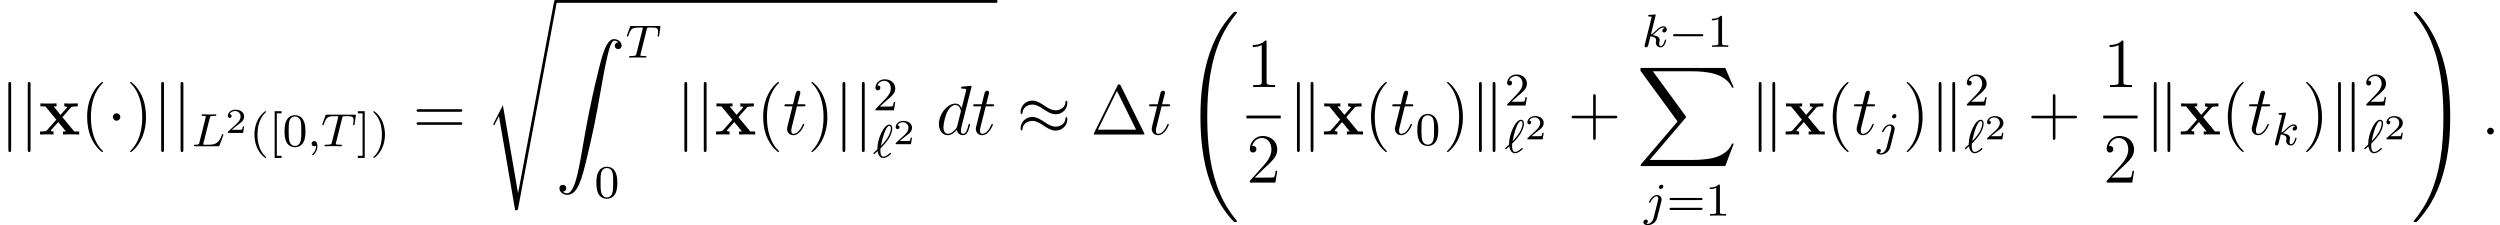
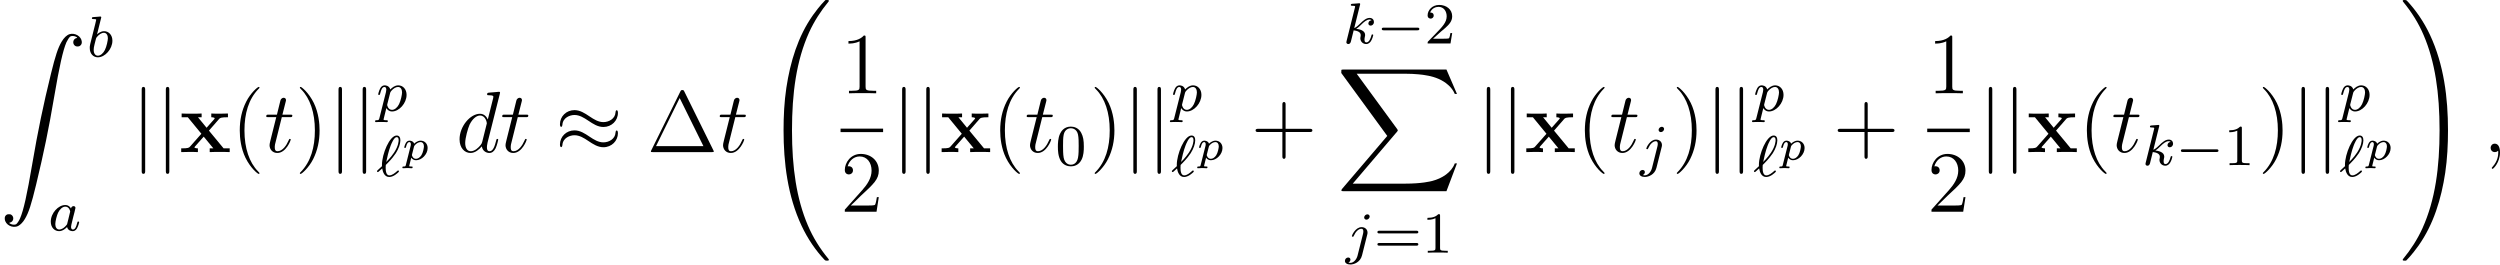
- <svg xmlns="http://www.w3.org/2000/svg" xmlns:xlink="http://www.w3.org/1999/xlink" height="43.303pt" version="1.1" viewBox="-0.239 -0.23 481.804 43.303" width="481.804pt">
+ <svg xmlns="http://www.w3.org/2000/svg" xmlns:xlink="http://www.w3.org/1999/xlink" version="1.1" width="388.586pt" height="41.115pt" viewBox="-.239 -.231 388.586 41.115">
  <defs>
-     <path d="M4.029 -2.953L5.416 -4.543C5.547 -4.698 5.655 -4.794 6.647 -4.794V-5.308C5.978 -5.284 5.954 -5.284 5.547 -5.284C5.2 -5.284 4.686 -5.284 4.352 -5.308V-4.794C4.579 -4.794 4.83 -4.734 4.83 -4.651C4.83 -4.627 4.77 -4.543 4.746 -4.519L3.706 -3.347L2.523 -4.794H3.025V-5.308C2.75 -5.284 1.937 -5.284 1.614 -5.284C1.255 -5.284 0.61 -5.284 0.275 -5.308V-4.794H1.124L2.989 -2.523L1.435 -0.765C1.291 -0.598 1.207 -0.514 0.215 -0.514V0C0.933 -0.024 0.956 -0.024 1.327 -0.024C1.674 -0.024 2.176 -0.024 2.511 0V-0.514C2.283 -0.514 2.032 -0.574 2.032 -0.658C2.032 -0.669 2.032 -0.681 2.116 -0.777L3.312 -2.128L4.639 -0.514H4.136V0C4.423 -0.024 5.224 -0.024 5.559 -0.024C5.918 -0.024 6.551 -0.024 6.886 0V-0.514H6.049L4.029 -2.953Z" id="g0-120" />
-     <path d="M2.2 -0.574C2.2 -0.921 1.913 -1.16 1.626 -1.16C1.279 -1.16 1.04 -0.873 1.04 -0.586C1.04 -0.239 1.327 0 1.614 0C1.961 0 2.2 -0.287 2.2 -0.574Z" id="g5-58" />
-     <path d="M6.013 -7.998C6.025 -8.046 6.049 -8.118 6.049 -8.177C6.049 -8.297 5.93 -8.297 5.906 -8.297C5.894 -8.297 5.308 -8.249 5.248 -8.237C5.045 -8.225 4.866 -8.201 4.651 -8.189C4.352 -8.165 4.268 -8.153 4.268 -7.938C4.268 -7.819 4.364 -7.819 4.531 -7.819C5.117 -7.819 5.129 -7.711 5.129 -7.592C5.129 -7.52 5.105 -7.424 5.093 -7.388L4.364 -4.483C4.232 -4.794 3.909 -5.272 3.288 -5.272C1.937 -5.272 0.478 -3.527 0.478 -1.757C0.478 -0.574 1.172 0.12 1.985 0.12C2.642 0.12 3.204 -0.395 3.539 -0.789C3.658 -0.084 4.22 0.12 4.579 0.12S5.224 -0.096 5.44 -0.526C5.631 -0.933 5.798 -1.662 5.798 -1.71C5.798 -1.769 5.75 -1.817 5.679 -1.817C5.571 -1.817 5.559 -1.757 5.511 -1.578C5.332 -0.873 5.105 -0.12 4.615 -0.12C4.268 -0.12 4.244 -0.43 4.244 -0.669C4.244 -0.717 4.244 -0.968 4.328 -1.303L6.013 -7.998ZM3.599 -1.423C3.539 -1.219 3.539 -1.196 3.371 -0.968C3.108 -0.634 2.582 -0.12 2.02 -0.12C1.53 -0.12 1.255 -0.562 1.255 -1.267C1.255 -1.925 1.626 -3.264 1.853 -3.766C2.26 -4.603 2.821 -5.033 3.288 -5.033C4.077 -5.033 4.232 -4.053 4.232 -3.957C4.232 -3.945 4.196 -3.79 4.184 -3.766L3.599 -1.423Z" id="g5-100" />
-     <path d="M2.403 -4.806H3.503C3.73 -4.806 3.85 -4.806 3.85 -5.021C3.85 -5.153 3.778 -5.153 3.539 -5.153H2.487L2.929 -6.898C2.977 -7.066 2.977 -7.089 2.977 -7.173C2.977 -7.364 2.821 -7.472 2.666 -7.472C2.57 -7.472 2.295 -7.436 2.2 -7.054L1.734 -5.153H0.61C0.371 -5.153 0.263 -5.153 0.263 -4.926C0.263 -4.806 0.347 -4.806 0.574 -4.806H1.638L0.849 -1.65C0.753 -1.231 0.717 -1.112 0.717 -0.956C0.717 -0.395 1.112 0.12 1.781 0.12C2.989 0.12 3.634 -1.626 3.634 -1.71C3.634 -1.781 3.587 -1.817 3.515 -1.817C3.491 -1.817 3.443 -1.817 3.419 -1.769C3.407 -1.757 3.395 -1.745 3.312 -1.554C3.061 -0.956 2.511 -0.12 1.817 -0.12C1.459 -0.12 1.435 -0.418 1.435 -0.681C1.435 -0.693 1.435 -0.921 1.47 -1.064L2.403 -4.806Z" id="g5-116" />
-     <path d="M5.571 -1.809C5.699 -1.809 5.874 -1.809 5.874 -1.993S5.699 -2.176 5.571 -2.176H1.004C0.877 -2.176 0.701 -2.176 0.701 -1.993S0.877 -1.809 1.004 -1.809H5.571Z" id="g2-0" />
-     <path d="M2.295 -2.989C2.295 -3.335 2.008 -3.622 1.662 -3.622S1.028 -3.335 1.028 -2.989S1.315 -2.355 1.662 -2.355S2.295 -2.642 2.295 -2.989Z" id="g3-1" />
-     <path d="M8.632 -5.404C8.632 -5.655 8.548 -5.762 8.464 -5.762C8.416 -5.762 8.309 -5.715 8.297 -5.44C8.249 -4.615 7.412 -4.125 6.635 -4.125C5.942 -4.125 5.344 -4.495 4.722 -4.914C4.077 -5.344 3.431 -5.774 2.654 -5.774C1.542 -5.774 0.658 -4.926 0.658 -3.826C0.658 -3.563 0.753 -3.467 0.825 -3.467C0.944 -3.467 0.992 -3.694 0.992 -3.742C1.052 -4.746 2.032 -5.105 2.654 -5.105C3.347 -5.105 3.945 -4.734 4.567 -4.316C5.212 -3.885 5.858 -3.455 6.635 -3.455C7.747 -3.455 8.632 -4.304 8.632 -5.404ZM8.632 -2.606C8.632 -2.953 8.488 -2.977 8.464 -2.977C8.416 -2.977 8.309 -2.917 8.297 -2.654C8.249 -1.829 7.412 -1.339 6.635 -1.339C5.942 -1.339 5.344 -1.71 4.722 -2.128C4.077 -2.558 3.431 -2.989 2.654 -2.989C1.542 -2.989 0.658 -2.14 0.658 -1.04C0.658 -0.777 0.753 -0.681 0.825 -0.681C0.944 -0.681 0.992 -0.909 0.992 -0.956C1.052 -1.961 2.032 -2.319 2.654 -2.319C3.347 -2.319 3.945 -1.949 4.567 -1.53C5.212 -1.1 5.858 -0.669 6.635 -0.669C7.771 -0.669 8.632 -1.554 8.632 -2.606Z" id="g3-25" />
-     <path d="M1.901 -8.536C1.901 -8.751 1.901 -8.966 1.662 -8.966S1.423 -8.751 1.423 -8.536V2.558C1.423 2.774 1.423 2.989 1.662 2.989S1.901 2.774 1.901 2.558V-8.536Z" id="g3-106" />
-     <path d="M2.056 -8.56C2.056 -8.751 2.056 -8.966 1.817 -8.966S1.578 -8.703 1.578 -8.524V2.546C1.578 2.738 1.578 2.989 1.817 2.989S2.056 2.774 2.056 2.582V-8.56ZM4.388 -8.524C4.388 -8.715 4.388 -8.966 4.148 -8.966S3.909 -8.751 3.909 -8.56V2.582C3.909 2.774 3.909 2.989 4.148 2.989S4.388 2.726 4.388 2.546V-8.524Z" id="g3-107" />
-     <path d="M9.05 35.256C9.05 35.22 9.05 35.196 8.978 35.112C7.831 33.725 6.874 32.195 6.169 30.534C4.603 26.875 3.981 22.595 3.981 17.454C3.981 12.362 4.567 7.89 6.336 3.969C7.03 2.451 7.938 1.04 9.002 -0.251C9.026 -0.287 9.05 -0.311 9.05 -0.359C9.05 -0.478 8.966 -0.478 8.787 -0.478S8.584 -0.478 8.56 -0.454C8.548 -0.442 7.807 0.275 6.874 1.59C4.794 4.531 3.742 8.046 3.204 11.608C2.917 13.533 2.821 15.494 2.821 17.443C2.821 21.914 3.383 26.481 5.296 30.569C6.145 32.387 7.281 34.024 8.464 35.268C8.572 35.363 8.584 35.375 8.787 35.375C8.966 35.375 9.05 35.375 9.05 35.256Z" id="g1-32" />
-     <path d="M6.635 17.454C6.635 12.983 6.073 8.416 4.16 4.328C3.312 2.511 2.176 0.873 0.992 -0.371C0.885 -0.466 0.873 -0.478 0.669 -0.478C0.502 -0.478 0.406 -0.478 0.406 -0.359C0.406 -0.311 0.454 -0.251 0.478 -0.215C1.626 1.172 2.582 2.702 3.288 4.364C4.854 8.022 5.475 12.302 5.475 17.443C5.475 22.535 4.89 27.007 3.12 30.928C2.427 32.446 1.518 33.857 0.454 35.148C0.442 35.172 0.406 35.22 0.406 35.256C0.406 35.375 0.502 35.375 0.669 35.375C0.849 35.375 0.873 35.375 0.897 35.351C0.909 35.34 1.65 34.622 2.582 33.307C4.663 30.366 5.715 26.851 6.253 23.289C6.539 21.364 6.635 19.403 6.635 17.454Z" id="g1-33" />
-     <path d="M15.135 16.737L16.582 12.912H16.283C15.817 14.155 14.549 14.968 13.175 15.326C12.924 15.386 11.752 15.697 9.457 15.697H2.248L8.333 8.56C8.416 8.464 8.44 8.428 8.44 8.369C8.44 8.345 8.44 8.309 8.357 8.189L2.786 0.574H9.337C10.939 0.574 12.027 0.741 12.134 0.765C12.78 0.861 13.82 1.064 14.765 1.662C15.063 1.853 15.877 2.391 16.283 3.359H16.582L15.135 0H1.004C0.729 0 0.717 0.012 0.681 0.084C0.669 0.12 0.669 0.347 0.669 0.478L6.994 9.134L0.801 16.39C0.681 16.534 0.681 16.594 0.681 16.606C0.681 16.737 0.789 16.737 1.004 16.737H15.135Z" id="g1-88" />
-     <path d="M1.243 26.026C1.626 26.003 1.829 25.739 1.829 25.441C1.829 25.046 1.53 24.855 1.255 24.855C0.968 24.855 0.669 25.034 0.669 25.453C0.669 26.062 1.267 26.564 1.997 26.564C3.814 26.564 4.495 23.767 5.344 20.3C6.265 16.522 7.042 12.708 7.687 8.871C8.13 6.324 8.572 3.933 8.978 2.391C9.122 1.805 9.528 0.263 9.995 0.263C10.365 0.263 10.664 0.49 10.712 0.538C10.317 0.562 10.114 0.825 10.114 1.124C10.114 1.518 10.413 1.71 10.688 1.71C10.975 1.71 11.274 1.53 11.274 1.112C11.274 0.466 10.628 0 9.971 0C9.062 0 8.393 1.303 7.735 3.742C7.699 3.873 6.073 9.875 4.758 17.694C4.447 19.523 4.101 21.519 3.706 23.181C3.491 24.054 2.941 26.301 1.973 26.301C1.542 26.301 1.255 26.026 1.243 26.026Z" id="g1-90" />
-     <path d="M2.977 17.454L1.399 20.563C1.339 20.682 1.327 20.706 1.327 20.718C1.327 20.766 1.482 20.898 1.494 20.91L2.307 19.331L5.069 35.387C5.44 35.387 5.511 35.387 5.571 35.077L12.194 -0.239C12.194 -0.371 12.099 -0.478 11.955 -0.478C11.764 -0.478 11.728 -0.323 11.692 -0.12L5.571 32.458H5.559L2.977 17.454Z" id="g1-115" />
-     <path d="M1.49 -0.12C1.49 0.399 1.379 0.853 0.885 1.347C0.853 1.371 0.837 1.387 0.837 1.427C0.837 1.49 0.901 1.538 0.956 1.538C1.052 1.538 1.714 0.909 1.714 -0.024C1.714 -0.534 1.522 -0.885 1.172 -0.885C0.893 -0.885 0.733 -0.662 0.733 -0.446C0.733 -0.223 0.885 0 1.18 0C1.371 0 1.49 -0.112 1.49 -0.12Z" id="g4-59" />
-     <path d="M3.092 -4.822C3.164 -5.093 3.18 -5.181 3.913 -5.181C4.136 -5.181 4.216 -5.181 4.216 -5.332C4.216 -5.348 4.2 -5.444 4.081 -5.444C3.913 -5.444 3.674 -5.428 3.507 -5.42H2.933C2.104 -5.42 1.913 -5.444 1.857 -5.444C1.825 -5.444 1.698 -5.444 1.698 -5.292C1.698 -5.181 1.801 -5.181 1.929 -5.181C2.192 -5.181 2.423 -5.181 2.423 -5.053C2.423 -5.021 2.415 -5.013 2.391 -4.91L1.323 -0.63C1.251 -0.327 1.235 -0.263 0.646 -0.263C0.494 -0.263 0.399 -0.263 0.399 -0.112C0.399 0 0.502 0 0.638 0H4.487C4.686 0 4.694 -0.008 4.758 -0.159C4.838 -0.383 5.42 -1.881 5.42 -1.961C5.42 -2.032 5.356 -2.072 5.3 -2.072C5.212 -2.072 5.197 -2.016 5.141 -1.897C4.854 -1.156 4.511 -0.263 3.084 -0.263H2.072C2.001 -0.279 1.977 -0.279 1.977 -0.335C1.977 -0.399 1.993 -0.462 2.008 -0.51L3.092 -4.822Z" id="g4-76" />
-     <path d="M3.602 -4.822C3.674 -5.109 3.682 -5.125 4.009 -5.125H4.615C5.444 -5.125 5.539 -4.862 5.539 -4.463C5.539 -4.264 5.491 -3.921 5.483 -3.881C5.468 -3.794 5.46 -3.722 5.46 -3.706C5.46 -3.602 5.531 -3.579 5.579 -3.579C5.667 -3.579 5.699 -3.626 5.723 -3.778L5.938 -5.276C5.938 -5.388 5.842 -5.388 5.699 -5.388H1.004C0.805 -5.388 0.789 -5.388 0.733 -5.22L0.247 -3.842C0.231 -3.802 0.207 -3.738 0.207 -3.69C0.207 -3.626 0.263 -3.579 0.327 -3.579C0.414 -3.579 0.43 -3.618 0.478 -3.754C0.933 -5.029 1.164 -5.125 2.375 -5.125H2.686C2.925 -5.125 2.933 -5.117 2.933 -5.053C2.933 -5.029 2.901 -4.87 2.893 -4.838L1.841 -0.654C1.769 -0.351 1.745 -0.263 0.917 -0.263C0.662 -0.263 0.582 -0.263 0.582 -0.112C0.582 -0.104 0.582 0 0.717 0C0.933 0 1.482 -0.024 1.698 -0.024H2.375C2.598 -0.024 3.156 0 3.379 0C3.443 0 3.563 0 3.563 -0.151C3.563 -0.263 3.475 -0.263 3.26 -0.263C3.068 -0.263 3.005 -0.263 2.798 -0.279C2.542 -0.303 2.511 -0.335 2.511 -0.438C2.511 -0.47 2.519 -0.502 2.542 -0.582L3.602 -4.822Z" id="g4-84" />
-     <path d="M1.307 -1.586C1.387 -1.658 1.466 -1.737 1.538 -1.817C2.096 -2.375 2.471 -2.885 2.67 -3.18C3.068 -3.81 3.292 -4.463 3.292 -4.949C3.292 -5.324 3.148 -5.611 2.782 -5.611C1.809 -5.611 0.757 -3.068 0.757 -1.57C0.757 -1.482 0.757 -1.466 0.765 -1.395C0.646 -1.283 0.335 -1.004 0.215 -0.885C0.08 -0.749 0.072 -0.741 0.072 -0.709C0.072 -0.662 0.128 -0.582 0.191 -0.582C0.215 -0.582 0.231 -0.582 0.351 -0.685L0.789 -1.084C0.869 -0.606 1.092 0.096 1.761 0.096C2.064 0.096 2.367 -0.056 2.582 -0.199C2.702 -0.287 3.1 -0.582 3.1 -0.669C3.1 -0.717 3.061 -0.805 2.981 -0.805C2.941 -0.805 2.917 -0.781 2.853 -0.725C2.527 -0.43 2.144 -0.128 1.777 -0.128C1.347 -0.128 1.267 -0.685 1.267 -1.188C1.267 -1.243 1.267 -1.387 1.283 -1.546L1.307 -1.586ZM1.347 -1.969C1.427 -2.423 1.698 -3.571 1.953 -4.216C2.048 -4.463 2.407 -5.388 2.782 -5.388C2.973 -5.388 3.053 -5.236 3.053 -4.973C3.053 -4.878 3.053 -4.216 2.423 -3.26C2.001 -2.614 1.395 -2.016 1.347 -1.969Z" id="g4-96" />
-     <path d="M3.292 -4.973C3.292 -5.125 3.172 -5.276 2.981 -5.276C2.742 -5.276 2.534 -5.053 2.534 -4.846C2.534 -4.694 2.654 -4.543 2.845 -4.543C3.084 -4.543 3.292 -4.766 3.292 -4.973ZM1.626 0.399C1.506 0.885 1.116 1.403 0.63 1.403C0.502 1.403 0.383 1.371 0.367 1.363C0.614 1.243 0.646 1.028 0.646 0.956C0.646 0.765 0.502 0.662 0.335 0.662C0.104 0.662 -0.112 0.861 -0.112 1.124C-0.112 1.427 0.183 1.626 0.638 1.626C1.124 1.626 2.001 1.323 2.24 0.367L2.957 -2.487C2.981 -2.582 2.997 -2.646 2.997 -2.766C2.997 -3.204 2.646 -3.515 2.184 -3.515C1.339 -3.515 0.845 -2.399 0.845 -2.295C0.845 -2.224 0.901 -2.192 0.964 -2.192C1.052 -2.192 1.06 -2.216 1.116 -2.335C1.355 -2.885 1.761 -3.292 2.16 -3.292C2.327 -3.292 2.423 -3.18 2.423 -2.917C2.423 -2.805 2.399 -2.694 2.375 -2.582L1.626 0.399Z" id="g4-106" />
-     <path d="M2.327 -5.292C2.335 -5.308 2.359 -5.412 2.359 -5.42C2.359 -5.46 2.327 -5.531 2.232 -5.531C2.2 -5.531 1.953 -5.507 1.769 -5.491L1.323 -5.46C1.148 -5.444 1.068 -5.436 1.068 -5.292C1.068 -5.181 1.18 -5.181 1.275 -5.181C1.658 -5.181 1.658 -5.133 1.658 -5.061C1.658 -5.037 1.658 -5.021 1.618 -4.878L0.486 -0.343C0.454 -0.223 0.454 -0.175 0.454 -0.167C0.454 -0.032 0.566 0.08 0.717 0.08C0.988 0.08 1.052 -0.175 1.084 -0.287C1.164 -0.622 1.371 -1.466 1.459 -1.801C1.897 -1.753 2.431 -1.602 2.431 -1.148C2.431 -1.108 2.431 -1.068 2.415 -0.988C2.391 -0.885 2.375 -0.773 2.375 -0.733C2.375 -0.263 2.726 0.08 3.188 0.08C3.523 0.08 3.73 -0.167 3.834 -0.319C4.025 -0.614 4.152 -1.092 4.152 -1.14C4.152 -1.219 4.089 -1.243 4.033 -1.243C3.937 -1.243 3.921 -1.196 3.889 -1.052C3.786 -0.677 3.579 -0.143 3.204 -0.143C2.997 -0.143 2.949 -0.319 2.949 -0.534C2.949 -0.638 2.957 -0.733 2.997 -0.917C3.005 -0.948 3.037 -1.076 3.037 -1.164C3.037 -1.817 2.216 -1.961 1.809 -2.016C2.104 -2.192 2.375 -2.463 2.471 -2.566C2.909 -2.997 3.268 -3.292 3.65 -3.292C3.754 -3.292 3.85 -3.268 3.913 -3.188C3.483 -3.132 3.483 -2.758 3.483 -2.75C3.483 -2.574 3.618 -2.455 3.794 -2.455C4.009 -2.455 4.248 -2.63 4.248 -2.957C4.248 -3.228 4.057 -3.515 3.658 -3.515C3.196 -3.515 2.782 -3.164 2.327 -2.71C1.865 -2.256 1.666 -2.168 1.538 -2.112L2.327 -5.292Z" id="g4-107" />
-     <path d="M3.216 -1.118H2.995C2.983 -1.034 2.923 -0.64 2.833 -0.574C2.792 -0.538 2.307 -0.538 2.224 -0.538H1.106L1.871 -1.16C2.074 -1.321 2.606 -1.704 2.792 -1.883C2.971 -2.062 3.216 -2.367 3.216 -2.792C3.216 -3.539 2.54 -3.975 1.739 -3.975C0.968 -3.975 0.43 -3.467 0.43 -2.905C0.43 -2.6 0.687 -2.564 0.753 -2.564C0.903 -2.564 1.076 -2.672 1.076 -2.887C1.076 -3.019 0.998 -3.21 0.735 -3.21C0.873 -3.515 1.237 -3.742 1.65 -3.742C2.277 -3.742 2.612 -3.276 2.612 -2.792C2.612 -2.367 2.331 -1.931 1.913 -1.548L0.496 -0.251C0.436 -0.191 0.43 -0.185 0.43 0H3.031L3.216 -1.118Z" id="g6-50" />
-     <path d="M2.654 1.993C2.718 1.993 2.813 1.993 2.813 1.897C2.813 1.865 2.805 1.857 2.702 1.753C1.61 0.725 1.339 -0.757 1.339 -1.993C1.339 -4.288 2.287 -5.364 2.694 -5.731C2.805 -5.834 2.813 -5.842 2.813 -5.882S2.782 -5.978 2.702 -5.978C2.574 -5.978 2.176 -5.571 2.112 -5.499C1.044 -4.384 0.821 -2.949 0.821 -1.993C0.821 -0.207 1.57 1.227 2.654 1.993Z" id="g7-40" />
-     <path d="M2.463 -1.993C2.463 -2.75 2.335 -3.658 1.841 -4.599C1.451 -5.332 0.725 -5.978 0.582 -5.978C0.502 -5.978 0.478 -5.922 0.478 -5.882C0.478 -5.85 0.478 -5.834 0.574 -5.738C1.69 -4.678 1.945 -3.22 1.945 -1.993C1.945 0.295 0.996 1.379 0.59 1.745C0.486 1.849 0.478 1.857 0.478 1.897S0.502 1.993 0.582 1.993C0.709 1.993 1.108 1.586 1.172 1.514C2.24 0.399 2.463 -1.036 2.463 -1.993Z" id="g7-41" />
-     <path d="M3.897 -2.542C3.897 -3.395 3.81 -3.913 3.547 -4.423C3.196 -5.125 2.55 -5.3 2.112 -5.3C1.108 -5.3 0.741 -4.551 0.63 -4.328C0.343 -3.746 0.327 -2.957 0.327 -2.542C0.327 -2.016 0.351 -1.211 0.733 -0.574C1.1 0.016 1.69 0.167 2.112 0.167C2.495 0.167 3.18 0.048 3.579 -0.741C3.873 -1.315 3.897 -2.024 3.897 -2.542ZM2.112 -0.056C1.841 -0.056 1.291 -0.183 1.124 -1.02C1.036 -1.474 1.036 -2.224 1.036 -2.638C1.036 -3.188 1.036 -3.746 1.124 -4.184C1.291 -4.997 1.913 -5.077 2.112 -5.077C2.383 -5.077 2.933 -4.941 3.092 -4.216C3.188 -3.778 3.188 -3.18 3.188 -2.638C3.188 -2.168 3.188 -1.451 3.092 -1.004C2.925 -0.167 2.375 -0.056 2.112 -0.056Z" id="g7-48" />
-     <path d="M2.503 -5.077C2.503 -5.292 2.487 -5.3 2.271 -5.3C1.945 -4.981 1.522 -4.79 0.765 -4.79V-4.527C0.98 -4.527 1.411 -4.527 1.873 -4.742V-0.654C1.873 -0.359 1.849 -0.263 1.092 -0.263H0.813V0C1.14 -0.024 1.825 -0.024 2.184 -0.024S3.236 -0.024 3.563 0V-0.263H3.284C2.527 -0.263 2.503 -0.359 2.503 -0.654V-5.077Z" id="g7-49" />
-     <path d="M2.248 -1.626C2.375 -1.745 2.71 -2.008 2.837 -2.12C3.332 -2.574 3.802 -3.013 3.802 -3.738C3.802 -4.686 3.005 -5.3 2.008 -5.3C1.052 -5.3 0.422 -4.575 0.422 -3.865C0.422 -3.475 0.733 -3.419 0.845 -3.419C1.012 -3.419 1.259 -3.539 1.259 -3.842C1.259 -4.256 0.861 -4.256 0.765 -4.256C0.996 -4.838 1.53 -5.037 1.921 -5.037C2.662 -5.037 3.045 -4.407 3.045 -3.738C3.045 -2.909 2.463 -2.303 1.522 -1.339L0.518 -0.303C0.422 -0.215 0.422 -0.199 0.422 0H3.571L3.802 -1.427H3.555C3.531 -1.267 3.467 -0.869 3.371 -0.717C3.324 -0.654 2.718 -0.654 2.59 -0.654H1.172L2.248 -1.626Z" id="g7-50" />
-     <path d="M5.826 -2.654C5.946 -2.654 6.105 -2.654 6.105 -2.837S5.914 -3.021 5.794 -3.021H0.781C0.662 -3.021 0.47 -3.021 0.47 -2.837S0.63 -2.654 0.749 -2.654H5.826ZM5.794 -0.964C5.914 -0.964 6.105 -0.964 6.105 -1.148S5.946 -1.331 5.826 -1.331H0.749C0.63 -1.331 0.47 -1.331 0.47 -1.148S0.662 -0.964 0.781 -0.964H5.794Z" id="g7-61" />
-     <path d="M2.16 1.993V1.626H1.355V-5.611H2.16V-5.978H0.988V1.993H2.16Z" id="g7-91" />
-     <path d="M1.355 -5.978H0.183V-5.611H0.988V1.626H0.183V1.993H1.355V-5.978Z" id="g7-93" />
-     <path d="M5.153 -8.321C5.069 -8.488 5.045 -8.536 4.878 -8.536C4.698 -8.536 4.674 -8.488 4.591 -8.321L0.598 -0.239C0.574 -0.203 0.55 -0.132 0.55 -0.084C0.55 -0.012 0.562 0 0.801 0H8.942C9.182 0 9.194 -0.012 9.194 -0.084C9.194 -0.132 9.17 -0.203 9.146 -0.239L5.153 -8.321ZM4.507 -7.436L7.771 -0.825H1.255L4.507 -7.436Z" id="g8-1" />
-     <path d="M3.885 2.905C3.885 2.869 3.885 2.845 3.682 2.642C2.487 1.435 1.817 -0.538 1.817 -2.977C1.817 -5.296 2.379 -7.293 3.766 -8.703C3.885 -8.811 3.885 -8.835 3.885 -8.871C3.885 -8.942 3.826 -8.966 3.778 -8.966C3.622 -8.966 2.642 -8.106 2.056 -6.934C1.447 -5.727 1.172 -4.447 1.172 -2.977C1.172 -1.913 1.339 -0.49 1.961 0.789C2.666 2.224 3.646 3.001 3.778 3.001C3.826 3.001 3.885 2.977 3.885 2.905Z" id="g8-40" />
-     <path d="M3.371 -2.977C3.371 -3.885 3.252 -5.368 2.582 -6.755C1.877 -8.189 0.897 -8.966 0.765 -8.966C0.717 -8.966 0.658 -8.942 0.658 -8.871C0.658 -8.835 0.658 -8.811 0.861 -8.608C2.056 -7.4 2.726 -5.428 2.726 -2.989C2.726 -0.669 2.164 1.327 0.777 2.738C0.658 2.845 0.658 2.869 0.658 2.905C0.658 2.977 0.717 3.001 0.765 3.001C0.921 3.001 1.901 2.14 2.487 0.968C3.096 -0.251 3.371 -1.542 3.371 -2.977Z" id="g8-41" />
-     <path d="M4.77 -2.762H8.07C8.237 -2.762 8.452 -2.762 8.452 -2.977C8.452 -3.204 8.249 -3.204 8.07 -3.204H4.77V-6.504C4.77 -6.671 4.77 -6.886 4.555 -6.886C4.328 -6.886 4.328 -6.683 4.328 -6.504V-3.204H1.028C0.861 -3.204 0.646 -3.204 0.646 -2.989C0.646 -2.762 0.849 -2.762 1.028 -2.762H4.328V0.538C4.328 0.705 4.328 0.921 4.543 0.921C4.77 0.921 4.77 0.717 4.77 0.538V-2.762Z" id="g8-43" />
-     <path d="M3.443 -7.663C3.443 -7.938 3.443 -7.95 3.204 -7.95C2.917 -7.627 2.319 -7.185 1.088 -7.185V-6.838C1.363 -6.838 1.961 -6.838 2.618 -7.149V-0.921C2.618 -0.49 2.582 -0.347 1.53 -0.347H1.16V0C1.482 -0.024 2.642 -0.024 3.037 -0.024S4.579 -0.024 4.902 0V-0.347H4.531C3.479 -0.347 3.443 -0.49 3.443 -0.921V-7.663Z" id="g8-49" />
-     <path d="M5.26 -2.008H4.997C4.961 -1.805 4.866 -1.148 4.746 -0.956C4.663 -0.849 3.981 -0.849 3.622 -0.849H1.411C1.734 -1.124 2.463 -1.889 2.774 -2.176C4.591 -3.85 5.26 -4.471 5.26 -5.655C5.26 -7.03 4.172 -7.95 2.786 -7.95S0.586 -6.767 0.586 -5.738C0.586 -5.129 1.112 -5.129 1.148 -5.129C1.399 -5.129 1.71 -5.308 1.71 -5.691C1.71 -6.025 1.482 -6.253 1.148 -6.253C1.04 -6.253 1.016 -6.253 0.98 -6.241C1.207 -7.054 1.853 -7.603 2.63 -7.603C3.646 -7.603 4.268 -6.755 4.268 -5.655C4.268 -4.639 3.682 -3.754 3.001 -2.989L0.586 -0.287V0H4.949L5.26 -2.008Z" id="g8-50" />
-     <path d="M8.07 -3.873C8.237 -3.873 8.452 -3.873 8.452 -4.089C8.452 -4.316 8.249 -4.316 8.07 -4.316H1.028C0.861 -4.316 0.646 -4.316 0.646 -4.101C0.646 -3.873 0.849 -3.873 1.028 -3.873H8.07ZM8.07 -1.65C8.237 -1.65 8.452 -1.65 8.452 -1.865C8.452 -2.092 8.249 -2.092 8.07 -2.092H1.028C0.861 -2.092 0.646 -2.092 0.646 -1.877C0.646 -1.65 0.849 -1.65 1.028 -1.65H8.07Z" id="g8-61" />
+     <path id="g3-0" d="M5.571-1.809C5.699-1.809 5.874-1.809 5.874-1.993S5.699-2.176 5.571-2.176H1.004C.877-2.176 .701-2.176 .701-1.993S.877-1.809 1.004-1.809H5.571Z" />
+     <path id="g5-112" d="M.58 .723C.538 .879 .532 .921 .275 .921C.197 .921 .161 .921 .137 .956C.126 .98 .102 1.058 .102 1.076C.108 1.094 .114 1.16 .197 1.16C.365 1.16 .562 1.136 .735 1.136C.843 1.136 .956 1.142 1.064 1.142C1.166 1.142 1.285 1.16 1.387 1.16C1.423 1.16 1.465 1.16 1.488 1.118C1.5 1.1 1.524 1.028 1.524 1.004C1.506 .921 1.447 .921 1.345 .921C1.201 .921 1.046 .921 1.046 .849C1.046 .819 1.088 .664 1.112 .574L1.327-.299C1.47-.084 1.692 .06 1.985 .06C2.774 .06 3.581-.765 3.581-1.62C3.581-2.242 3.144-2.636 2.618-2.636C2.134-2.636 1.757-2.248 1.728-2.212C1.62-2.564 1.249-2.636 1.076-2.636C.801-2.636 .658-2.439 .58-2.307C.436-2.056 .365-1.745 .365-1.722C.365-1.656 .418-1.632 .472-1.632C.568-1.632 .574-1.674 .604-1.769C.729-2.266 .873-2.439 1.058-2.439C1.273-2.439 1.273-2.194 1.273-2.134C1.273-2.032 1.267-2.014 1.255-1.961L.58 .723ZM1.704-1.799C1.733-1.901 1.733-1.913 1.841-2.032C2.032-2.248 2.319-2.439 2.6-2.439C2.887-2.439 3.072-2.218 3.072-1.853C3.072-1.65 2.953-.986 2.72-.622C2.517-.311 2.236-.137 1.985-.137C1.536-.137 1.417-.604 1.417-.652C1.417-.681 1.429-.717 1.435-.741L1.704-1.799Z" />
+     <path id="g8-48" d="M3.897-2.542C3.897-3.395 3.81-3.913 3.547-4.423C3.196-5.125 2.55-5.3 2.112-5.3C1.108-5.3 .741-4.551 .63-4.328C.343-3.746 .327-2.957 .327-2.542C.327-2.016 .351-1.211 .733-.574C1.1 .016 1.69 .167 2.112 .167C2.495 .167 3.18 .048 3.579-.741C3.873-1.315 3.897-2.024 3.897-2.542ZM2.112-.056C1.841-.056 1.291-.183 1.124-1.02C1.036-1.474 1.036-2.224 1.036-2.638C1.036-3.188 1.036-3.746 1.124-4.184C1.291-4.997 1.913-5.077 2.112-5.077C2.383-5.077 2.933-4.941 3.092-4.216C3.188-3.778 3.188-3.18 3.188-2.638C3.188-2.168 3.188-1.451 3.092-1.004C2.925-.167 2.375-.056 2.112-.056Z" />
+     <path id="g8-49" d="M2.503-5.077C2.503-5.292 2.487-5.3 2.271-5.3C1.945-4.981 1.522-4.79 .765-4.79V-4.527C.98-4.527 1.411-4.527 1.873-4.742V-.654C1.873-.359 1.849-.263 1.092-.263H.813V0C1.14-.024 1.825-.024 2.184-.024S3.236-.024 3.563 0V-.263H3.284C2.527-.263 2.503-.359 2.503-.654V-5.077Z" />
+     <path id="g8-50" d="M2.248-1.626C2.375-1.745 2.71-2.008 2.837-2.12C3.332-2.574 3.802-3.013 3.802-3.738C3.802-4.686 3.005-5.3 2.008-5.3C1.052-5.3 .422-4.575 .422-3.866C.422-3.475 .733-3.419 .845-3.419C1.012-3.419 1.259-3.539 1.259-3.842C1.259-4.256 .861-4.256 .765-4.256C.996-4.838 1.53-5.037 1.921-5.037C2.662-5.037 3.045-4.407 3.045-3.738C3.045-2.909 2.463-2.303 1.522-1.339L.518-.303C.422-.215 .422-.199 .422 0H3.571L3.802-1.427H3.555C3.531-1.267 3.467-.869 3.371-.717C3.324-.654 2.718-.654 2.59-.654H1.172L2.248-1.626Z" />
+     <path id="g8-61" d="M5.826-2.654C5.946-2.654 6.105-2.654 6.105-2.837S5.914-3.021 5.794-3.021H.781C.662-3.021 .47-3.021 .47-2.837S.63-2.654 .749-2.654H5.826ZM5.794-.964C5.914-.964 6.105-.964 6.105-1.148S5.946-1.331 5.826-1.331H.749C.63-1.331 .47-1.331 .47-1.148S.662-.964 .781-.964H5.794Z" />
+     <path id="g7-59" d="M2.331 .048C2.331-.646 2.104-1.16 1.614-1.16C1.231-1.16 1.04-.849 1.04-.586S1.219 0 1.626 0C1.781 0 1.913-.048 2.02-.155C2.044-.179 2.056-.179 2.068-.179C2.092-.179 2.092-.012 2.092 .048C2.092 .442 2.02 1.219 1.327 1.997C1.196 2.14 1.196 2.164 1.196 2.188C1.196 2.248 1.255 2.307 1.315 2.307C1.411 2.307 2.331 1.423 2.331 .048Z" />
+     <path id="g7-100" d="M6.013-7.998C6.025-8.046 6.049-8.118 6.049-8.177C6.049-8.297 5.93-8.297 5.906-8.297C5.894-8.297 5.308-8.249 5.248-8.237C5.045-8.225 4.866-8.201 4.651-8.189C4.352-8.165 4.268-8.153 4.268-7.938C4.268-7.819 4.364-7.819 4.531-7.819C5.117-7.819 5.129-7.711 5.129-7.592C5.129-7.52 5.105-7.424 5.093-7.388L4.364-4.483C4.232-4.794 3.909-5.272 3.288-5.272C1.937-5.272 .478-3.527 .478-1.757C.478-.574 1.172 .12 1.985 .12C2.642 .12 3.204-.395 3.539-.789C3.658-.084 4.22 .12 4.579 .12S5.224-.096 5.44-.526C5.631-.933 5.798-1.662 5.798-1.71C5.798-1.769 5.75-1.817 5.679-1.817C5.571-1.817 5.559-1.757 5.511-1.578C5.332-.873 5.105-.12 4.615-.12C4.268-.12 4.244-.43 4.244-.669C4.244-.717 4.244-.968 4.328-1.303L6.013-7.998ZM3.599-1.423C3.539-1.219 3.539-1.196 3.371-.968C3.108-.634 2.582-.12 2.02-.12C1.53-.12 1.255-.562 1.255-1.267C1.255-1.925 1.626-3.264 1.853-3.766C2.26-4.603 2.821-5.033 3.288-5.033C4.077-5.033 4.232-4.053 4.232-3.957C4.232-3.945 4.196-3.79 4.184-3.766L3.599-1.423Z" />
+     <path id="g7-116" d="M2.403-4.806H3.503C3.73-4.806 3.85-4.806 3.85-5.021C3.85-5.153 3.778-5.153 3.539-5.153H2.487L2.929-6.898C2.977-7.066 2.977-7.089 2.977-7.173C2.977-7.364 2.821-7.472 2.666-7.472C2.57-7.472 2.295-7.436 2.2-7.054L1.733-5.153H.61C.371-5.153 .263-5.153 .263-4.926C.263-4.806 .347-4.806 .574-4.806H1.638L.849-1.65C.753-1.231 .717-1.112 .717-.956C.717-.395 1.112 .12 1.781 .12C2.989 .12 3.634-1.626 3.634-1.71C3.634-1.781 3.587-1.817 3.515-1.817C3.491-1.817 3.443-1.817 3.419-1.769C3.407-1.757 3.395-1.745 3.312-1.554C3.061-.956 2.511-.12 1.817-.12C1.459-.12 1.435-.418 1.435-.681C1.435-.693 1.435-.921 1.47-1.064L2.403-4.806Z" />
+     <path id="g9-1" d="M5.153-8.321C5.069-8.488 5.045-8.536 4.878-8.536C4.698-8.536 4.674-8.488 4.591-8.321L.598-.239C.574-.203 .55-.132 .55-.084C.55-.012 .562 0 .801 0H8.942C9.182 0 9.194-.012 9.194-.084C9.194-.132 9.17-.203 9.146-.239L5.153-8.321ZM4.507-7.436L7.771-.825H1.255L4.507-7.436Z" />
+     <path id="g9-40" d="M3.885 2.905C3.885 2.869 3.885 2.845 3.682 2.642C2.487 1.435 1.817-.538 1.817-2.977C1.817-5.296 2.379-7.293 3.766-8.703C3.885-8.811 3.885-8.835 3.885-8.871C3.885-8.942 3.826-8.966 3.778-8.966C3.622-8.966 2.642-8.106 2.056-6.934C1.447-5.727 1.172-4.447 1.172-2.977C1.172-1.913 1.339-.49 1.961 .789C2.666 2.224 3.646 3.001 3.778 3.001C3.826 3.001 3.885 2.977 3.885 2.905Z" />
+     <path id="g9-41" d="M3.371-2.977C3.371-3.885 3.252-5.368 2.582-6.755C1.877-8.189 .897-8.966 .765-8.966C.717-8.966 .658-8.942 .658-8.871C.658-8.835 .658-8.811 .861-8.608C2.056-7.4 2.726-5.428 2.726-2.989C2.726-.669 2.164 1.327 .777 2.738C.658 2.845 .658 2.869 .658 2.905C.658 2.977 .717 3.001 .765 3.001C.921 3.001 1.901 2.14 2.487 .968C3.096-.251 3.371-1.542 3.371-2.977Z" />
+     <path id="g9-43" d="M4.77-2.762H8.07C8.237-2.762 8.452-2.762 8.452-2.977C8.452-3.204 8.249-3.204 8.07-3.204H4.77V-6.504C4.77-6.671 4.77-6.886 4.555-6.886C4.328-6.886 4.328-6.683 4.328-6.504V-3.204H1.028C.861-3.204 .646-3.204 .646-2.989C.646-2.762 .849-2.762 1.028-2.762H4.328V.538C4.328 .705 4.328 .921 4.543 .921C4.77 .921 4.77 .717 4.77 .538V-2.762Z" />
+     <path id="g9-49" d="M3.443-7.663C3.443-7.938 3.443-7.95 3.204-7.95C2.917-7.627 2.319-7.185 1.088-7.185V-6.838C1.363-6.838 1.961-6.838 2.618-7.149V-.921C2.618-.49 2.582-.347 1.53-.347H1.16V0C1.482-.024 2.642-.024 3.037-.024S4.579-.024 4.902 0V-.347H4.531C3.479-.347 3.443-.49 3.443-.921V-7.663Z" />
+     <path id="g9-50" d="M5.26-2.008H4.997C4.961-1.805 4.866-1.148 4.746-.956C4.663-.849 3.981-.849 3.622-.849H1.411C1.733-1.124 2.463-1.889 2.774-2.176C4.591-3.85 5.26-4.471 5.26-5.655C5.26-7.03 4.172-7.95 2.786-7.95S.586-6.767 .586-5.738C.586-5.129 1.112-5.129 1.148-5.129C1.399-5.129 1.71-5.308 1.71-5.691C1.71-6.025 1.482-6.253 1.148-6.253C1.04-6.253 1.016-6.253 .98-6.241C1.207-7.054 1.853-7.603 2.63-7.603C3.646-7.603 4.268-6.755 4.268-5.655C4.268-4.639 3.682-3.754 3.001-2.989L.586-.287V0H4.949L5.26-2.008Z" />
+     <path id="g0-120" d="M4.029-2.953L5.416-4.543C5.547-4.698 5.655-4.794 6.647-4.794V-5.308C5.978-5.284 5.954-5.284 5.547-5.284C5.2-5.284 4.686-5.284 4.352-5.308V-4.794C4.579-4.794 4.83-4.734 4.83-4.651C4.83-4.627 4.77-4.543 4.746-4.519L3.706-3.347L2.523-4.794H3.025V-5.308C2.75-5.284 1.937-5.284 1.614-5.284C1.255-5.284 .61-5.284 .275-5.308V-4.794H1.124L2.989-2.523L1.435-.765C1.291-.598 1.207-.514 .215-.514V0C.933-.024 .956-.024 1.327-.024C1.674-.024 2.176-.024 2.511 0V-.514C2.283-.514 2.032-.574 2.032-.658C2.032-.669 2.032-.681 2.116-.777L3.312-2.128L4.639-.514H4.136V0C4.423-.024 5.224-.024 5.559-.024C5.918-.024 6.551-.024 6.886 0V-.514H6.049L4.029-2.953Z" />
+     <path id="g4-25" d="M8.632-5.404C8.632-5.655 8.548-5.762 8.464-5.762C8.416-5.762 8.309-5.715 8.297-5.44C8.249-4.615 7.412-4.125 6.635-4.125C5.942-4.125 5.344-4.495 4.722-4.914C4.077-5.344 3.431-5.774 2.654-5.774C1.542-5.774 .658-4.926 .658-3.826C.658-3.563 .753-3.467 .825-3.467C.944-3.467 .992-3.694 .992-3.742C1.052-4.746 2.032-5.105 2.654-5.105C3.347-5.105 3.945-4.734 4.567-4.316C5.212-3.885 5.858-3.455 6.635-3.455C7.747-3.455 8.632-4.304 8.632-5.404ZM8.632-2.606C8.632-2.953 8.488-2.977 8.464-2.977C8.416-2.977 8.309-2.917 8.297-2.654C8.249-1.829 7.412-1.339 6.635-1.339C5.942-1.339 5.344-1.71 4.722-2.128C4.077-2.558 3.431-2.989 2.654-2.989C1.542-2.989 .658-2.14 .658-1.04C.658-.777 .753-.681 .825-.681C.944-.681 .992-.909 .992-.956C1.052-1.961 2.032-2.319 2.654-2.319C3.347-2.319 3.945-1.949 4.567-1.53C5.212-1.1 5.858-.669 6.635-.669C7.771-.669 8.632-1.554 8.632-2.606Z" />
+     <path id="g4-106" d="M1.901-8.536C1.901-8.751 1.901-8.966 1.662-8.966S1.423-8.751 1.423-8.536V2.558C1.423 2.774 1.423 2.989 1.662 2.989S1.901 2.774 1.901 2.558V-8.536Z" />
+     <path id="g6-96" d="M1.307-1.586C1.387-1.658 1.467-1.737 1.538-1.817C2.096-2.375 2.471-2.885 2.67-3.18C3.068-3.81 3.292-4.463 3.292-4.949C3.292-5.324 3.148-5.611 2.782-5.611C1.809-5.611 .757-3.068 .757-1.57C.757-1.482 .757-1.467 .765-1.395C.646-1.283 .335-1.004 .215-.885C.08-.749 .072-.741 .072-.709C.072-.662 .128-.582 .191-.582C.215-.582 .231-.582 .351-.685L.789-1.084C.869-.606 1.092 .096 1.761 .096C2.064 .096 2.367-.056 2.582-.199C2.702-.287 3.1-.582 3.1-.669C3.1-.717 3.061-.805 2.981-.805C2.941-.805 2.917-.781 2.853-.725C2.527-.43 2.144-.128 1.777-.128C1.347-.128 1.267-.685 1.267-1.188C1.267-1.243 1.267-1.387 1.283-1.546L1.307-1.586ZM1.347-1.969C1.427-2.423 1.698-3.571 1.953-4.216C2.048-4.463 2.407-5.388 2.782-5.388C2.973-5.388 3.053-5.236 3.053-4.973C3.053-4.878 3.053-4.216 2.423-3.26C2-2.614 1.395-2.016 1.347-1.969Z" />
+     <path id="g6-97" d="M3.124-3.037C3.053-3.172 2.821-3.515 2.335-3.515C1.387-3.515 .343-2.407 .343-1.227C.343-.399 .877 .08 1.49 .08C2 .08 2.439-.327 2.582-.486C2.726 .064 3.268 .08 3.363 .08C3.73 .08 3.913-.223 3.977-.359C4.136-.646 4.248-1.108 4.248-1.14C4.248-1.188 4.216-1.243 4.121-1.243S4.009-1.196 3.961-.996C3.85-.558 3.698-.143 3.387-.143C3.204-.143 3.132-.295 3.132-.518C3.132-.654 3.204-.925 3.252-1.124S3.419-1.801 3.451-1.945L3.61-2.55C3.65-2.742 3.738-3.076 3.738-3.116C3.738-3.3 3.587-3.363 3.483-3.363C3.363-3.363 3.164-3.284 3.124-3.037ZM2.582-.861C2.184-.311 1.769-.143 1.514-.143C1.148-.143 .964-.478 .964-.893C.964-1.267 1.18-2.12 1.355-2.471C1.586-2.957 1.977-3.292 2.343-3.292C2.861-3.292 3.013-2.71 3.013-2.614C3.013-2.582 2.813-1.801 2.766-1.594C2.662-1.219 2.662-1.203 2.582-.861Z" />
+     <path id="g6-98" d="M1.945-5.292C1.953-5.308 1.977-5.412 1.977-5.42C1.977-5.46 1.945-5.531 1.849-5.531C1.817-5.531 1.57-5.507 1.387-5.491L.94-5.46C.765-5.444 .685-5.436 .685-5.292C.685-5.181 .797-5.181 .893-5.181C1.275-5.181 1.275-5.133 1.275-5.061C1.275-5.013 1.196-4.694 1.148-4.511L.454-1.737C.391-1.467 .391-1.347 .391-1.211C.391-.391 .893 .08 1.506 .08C2.487 .08 3.507-1.052 3.507-2.208C3.507-2.997 2.997-3.515 2.359-3.515C1.913-3.515 1.57-3.228 1.395-3.076L1.945-5.292ZM1.506-.143C1.219-.143 .933-.367 .933-.948C.933-1.164 .964-1.363 1.06-1.745C1.116-1.977 1.172-2.2 1.235-2.431C1.275-2.574 1.275-2.59 1.371-2.71C1.642-3.045 2-3.292 2.335-3.292C2.734-3.292 2.885-2.901 2.885-2.542C2.885-2.248 2.71-1.395 2.471-.925C2.264-.494 1.881-.143 1.506-.143Z" />
+     <path id="g6-106" d="M3.292-4.973C3.292-5.125 3.172-5.276 2.981-5.276C2.742-5.276 2.534-5.053 2.534-4.846C2.534-4.694 2.654-4.543 2.845-4.543C3.084-4.543 3.292-4.766 3.292-4.973ZM1.626 .399C1.506 .885 1.116 1.403 .63 1.403C.502 1.403 .383 1.371 .367 1.363C.614 1.243 .646 1.028 .646 .956C.646 .765 .502 .662 .335 .662C.104 .662-.112 .861-.112 1.124C-.112 1.427 .183 1.626 .638 1.626C1.124 1.626 2 1.323 2.24 .367L2.957-2.487C2.981-2.582 2.997-2.646 2.997-2.766C2.997-3.204 2.646-3.515 2.184-3.515C1.339-3.515 .845-2.399 .845-2.295C.845-2.224 .901-2.192 .964-2.192C1.052-2.192 1.06-2.216 1.116-2.335C1.355-2.885 1.761-3.292 2.16-3.292C2.327-3.292 2.423-3.18 2.423-2.917C2.423-2.805 2.399-2.694 2.375-2.582L1.626 .399Z" />
+     <path id="g6-107" d="M2.327-5.292C2.335-5.308 2.359-5.412 2.359-5.42C2.359-5.46 2.327-5.531 2.232-5.531C2.2-5.531 1.953-5.507 1.769-5.491L1.323-5.46C1.148-5.444 1.068-5.436 1.068-5.292C1.068-5.181 1.18-5.181 1.275-5.181C1.658-5.181 1.658-5.133 1.658-5.061C1.658-5.037 1.658-5.021 1.618-4.878L.486-.343C.454-.223 .454-.175 .454-.167C.454-.032 .566 .08 .717 .08C.988 .08 1.052-.175 1.084-.287C1.164-.622 1.371-1.467 1.459-1.801C1.897-1.753 2.431-1.602 2.431-1.148C2.431-1.108 2.431-1.068 2.415-.988C2.391-.885 2.375-.773 2.375-.733C2.375-.263 2.726 .08 3.188 .08C3.523 .08 3.73-.167 3.834-.319C4.025-.614 4.152-1.092 4.152-1.14C4.152-1.219 4.089-1.243 4.033-1.243C3.937-1.243 3.921-1.196 3.889-1.052C3.786-.677 3.579-.143 3.204-.143C2.997-.143 2.949-.319 2.949-.534C2.949-.638 2.957-.733 2.997-.917C3.005-.948 3.037-1.076 3.037-1.164C3.037-1.817 2.216-1.961 1.809-2.016C2.104-2.192 2.375-2.463 2.471-2.566C2.909-2.997 3.268-3.292 3.65-3.292C3.754-3.292 3.85-3.268 3.913-3.188C3.483-3.132 3.483-2.758 3.483-2.75C3.483-2.574 3.618-2.455 3.794-2.455C4.009-2.455 4.248-2.63 4.248-2.957C4.248-3.228 4.057-3.515 3.658-3.515C3.196-3.515 2.782-3.164 2.327-2.71C1.865-2.256 1.666-2.168 1.538-2.112L2.327-5.292Z" />
+     <path id="g6-112" d="M.414 .964C.351 1.219 .335 1.283 .016 1.283C-.096 1.283-.191 1.283-.191 1.435C-.191 1.506-.12 1.546-.08 1.546C0 1.546 .032 1.522 .622 1.522C1.196 1.522 1.363 1.546 1.419 1.546C1.451 1.546 1.57 1.546 1.57 1.395C1.57 1.283 1.459 1.283 1.363 1.283C.98 1.283 .98 1.235 .98 1.164C.98 1.108 1.124 .542 1.363-.391C1.467-.207 1.714 .08 2.144 .08C3.124 .08 4.144-1.052 4.144-2.208C4.144-2.997 3.634-3.515 2.997-3.515C2.519-3.515 2.136-3.188 1.905-2.949C1.737-3.515 1.203-3.515 1.124-3.515C.837-3.515 .638-3.332 .51-3.084C.327-2.726 .239-2.319 .239-2.295C.239-2.224 .295-2.192 .359-2.192C.462-2.192 .47-2.224 .526-2.431C.63-2.837 .773-3.292 1.1-3.292C1.299-3.292 1.355-3.108 1.355-2.917C1.355-2.837 1.323-2.646 1.307-2.582L.414 .964ZM1.881-2.455C1.921-2.59 1.921-2.606 2.04-2.75C2.343-3.108 2.686-3.292 2.973-3.292C3.371-3.292 3.523-2.901 3.523-2.542C3.523-2.248 3.347-1.395 3.108-.925C2.901-.494 2.519-.143 2.144-.143C1.602-.143 1.474-.765 1.474-.821C1.474-.837 1.49-.925 1.498-.948L1.881-2.455Z" />
+     <path id="g2-32" d="M9.05 35.256C9.05 35.22 9.05 35.196 8.978 35.112C7.831 33.726 6.874 32.195 6.169 30.533C4.603 26.875 3.981 22.595 3.981 17.455C3.981 12.362 4.567 7.89 6.336 3.969C7.03 2.451 7.938 1.04 9.002-.251C9.026-.287 9.05-.311 9.05-.359C9.05-.478 8.966-.478 8.787-.478S8.584-.478 8.56-.454C8.548-.442 7.807 .275 6.874 1.59C4.794 4.531 3.742 8.046 3.204 11.608C2.917 13.533 2.821 15.494 2.821 17.443C2.821 21.914 3.383 26.481 5.296 30.569C6.145 32.387 7.281 34.024 8.464 35.268C8.572 35.363 8.584 35.375 8.787 35.375C8.966 35.375 9.05 35.375 9.05 35.256Z" />
+     <path id="g2-33" d="M6.635 17.455C6.635 12.983 6.073 8.416 4.16 4.328C3.312 2.511 2.176 .873 .992-.371C.885-.466 .873-.478 .669-.478C.502-.478 .406-.478 .406-.359C.406-.311 .454-.251 .478-.215C1.626 1.172 2.582 2.702 3.288 4.364C4.854 8.022 5.475 12.302 5.475 17.443C5.475 22.535 4.89 27.007 3.12 30.928C2.427 32.446 1.518 33.857 .454 35.148C.442 35.172 .406 35.22 .406 35.256C.406 35.375 .502 35.375 .669 35.375C.849 35.375 .873 35.375 .897 35.351C.909 35.339 1.65 34.622 2.582 33.307C4.663 30.366 5.715 26.851 6.253 23.289C6.539 21.364 6.635 19.403 6.635 17.455Z" />
+     <path id="g2-88" d="M15.135 16.737L16.582 12.912H16.283C15.817 14.155 14.549 14.968 13.175 15.327C12.924 15.386 11.752 15.697 9.457 15.697H2.248L8.333 8.56C8.416 8.464 8.44 8.428 8.44 8.369C8.44 8.345 8.44 8.309 8.357 8.189L2.786 .574H9.337C10.939 .574 12.027 .741 12.134 .765C12.78 .861 13.82 1.064 14.765 1.662C15.064 1.853 15.876 2.391 16.283 3.359H16.582L15.135 0H1.004C.729 0 .717 .012 .681 .084C.669 .12 .669 .347 .669 .478L6.994 9.134L.801 16.391C.681 16.534 .681 16.594 .681 16.606C.681 16.737 .789 16.737 1.004 16.737H15.135Z" />
+     <path id="g1-2" d="M9.576 .048C9.194 .167 8.799 .538 8.476 1.088C7.974 1.937 7.627 2.989 7.018 5.464C5.942 9.839 5.212 13.366 4.435 17.921C3.718 22.129 3.24 24.293 2.762 25.381C2.63 25.704 2.367 26.086 2.236 26.182C2.092 26.289 1.733 26.277 1.494 26.17C1.255 26.05 1.219 26.002 1.363 25.967C1.853 25.871 1.997 25.225 1.59 24.915C1.482 24.831 1.423 24.819 1.231 24.819C1.052 24.819 .992 24.831 .873 24.915C.693 25.058 .634 25.225 .658 25.488C.729 26.289 1.733 26.803 2.499 26.433C2.798 26.289 3.18 25.895 3.419 25.476C3.957 24.58 4.292 23.528 4.973 20.73C6.025 16.367 6.695 13.127 7.46 8.632C8.177 4.423 8.667 2.26 9.134 1.172C9.277 .861 9.528 .466 9.672 .371S10.174 .275 10.401 .383C10.64 .502 10.676 .55 10.533 .586C10.054 .681 9.911 1.327 10.305 1.638C10.425 1.722 10.485 1.745 10.664 1.745C10.855 1.745 10.915 1.722 11.023 1.638C11.202 1.494 11.274 1.327 11.25 1.076C11.19 .347 10.317-.167 9.576 .048Z" />
  </defs>
-   <g id="page1" transform="matrix(1.13 0 0 1.13 -63.986 -61.5624)">
-     <use x="56.413" xlink:href="#g3-106" y="77.216" />
-     <use x="59.722" xlink:href="#g3-106" y="77.216" />
-     <use x="63.03" xlink:href="#g0-120" y="77.216" />
-     <use x="70.102" xlink:href="#g8-40" y="77.216" />
-     <use x="74.637" xlink:href="#g3-1" y="77.216" />
-     <use x="77.946" xlink:href="#g8-41" y="77.216" />
-     <use x="82.481" xlink:href="#g3-106" y="77.216" />
-     <use x="85.79" xlink:href="#g3-106" y="77.216" />
-     <use x="89.098" xlink:href="#g4-76" y="79.22" />
-     <use x="94.836" xlink:href="#g6-50" y="76.951" />
-     <use x="98.987" xlink:href="#g7-40" y="79.22" />
-     <use x="102.268" xlink:href="#g7-91" y="79.22" />
-     <use x="104.611" xlink:href="#g7-48" y="79.22" />
-     <use x="108.83" xlink:href="#g4-59" y="79.22" />
-     <use x="111.173" xlink:href="#g4-84" y="79.22" />
-     <use x="117.261" xlink:href="#g7-93" y="79.22" />
-     <use x="119.605" xlink:href="#g7-41" y="79.22" />
-     <use x="126.811" xlink:href="#g8-61" y="77.216" />
-     <use x="139.203" xlink:href="#g1-115" y="54.755" />
-     <rect height="0.478" width="75.341" x="151.158" y="54.276" />
-     <use x="151.158" xlink:href="#g1-90" y="60.944" />
-     <use x="163.113" xlink:href="#g4-84" y="64.099" />
-     <use x="157.8" xlink:href="#g7-48" y="88.009" />
-     <use x="171.71" xlink:href="#g3-106" y="77.216" />
-     <use x="175.019" xlink:href="#g3-106" y="77.216" />
-     <use x="178.327" xlink:href="#g0-120" y="77.216" />
-     <use x="185.399" xlink:href="#g8-40" y="77.216" />
-     <use x="189.934" xlink:href="#g5-116" y="77.216" />
-     <use x="194.146" xlink:href="#g8-41" y="77.216" />
-     <use x="198.681" xlink:href="#g3-106" y="77.216" />
-     <use x="201.989" xlink:href="#g3-106" y="77.216" />
-     <use x="205.298" xlink:href="#g7-50" y="73.099" />
-     <use x="205.298" xlink:href="#g4-96" y="81.133" />
-     <use x="208.744" xlink:href="#g6-50" y="78.864" />
-     <use x="216.063" xlink:href="#g5-100" y="77.216" />
-     <use x="222.123" xlink:href="#g5-116" y="77.216" />
-     <use x="229.82" xlink:href="#g3-25" y="77.216" />
-     <use x="242.404" xlink:href="#g8-1" y="77.216" />
-     <use x="252.123" xlink:href="#g5-116" y="77.216" />
-     <use x="258.327" xlink:href="#g1-32" y="56.773" />
-     <use x="268.987" xlink:href="#g8-49" y="69.129" />
-     <rect height="0.478" width="5.853" x="268.987" y="73.989" />
-     <use x="268.987" xlink:href="#g8-50" y="85.417" />
-     <use x="276.035" xlink:href="#g3-107" y="77.216" />
-     <use x="281.99" xlink:href="#g0-120" y="77.216" />
-     <use x="289.062" xlink:href="#g8-40" y="77.216" />
-     <use x="293.598" xlink:href="#g5-116" y="77.216" />
-     <use x="297.809" xlink:href="#g7-48" y="79.01" />
-     <use x="302.541" xlink:href="#g8-41" y="77.216" />
-     <use x="307.077" xlink:href="#g3-107" y="77.216" />
-     <use x="313.032" xlink:href="#g7-50" y="72.28" />
-     <use x="313.032" xlink:href="#g4-96" y="80.314" />
-     <use x="316.478" xlink:href="#g6-50" y="78.045" />
-     <use x="323.797" xlink:href="#g8-43" y="77.216" />
-     <use x="336.438" xlink:href="#g4-107" y="62.272" />
-     <use x="341.043" xlink:href="#g2-0" y="62.272" />
-     <use x="347.605" xlink:href="#g7-49" y="62.272" />
-     <use x="335.524" xlink:href="#g1-88" y="65.859" />
-     <use x="336.806" xlink:href="#g4-106" y="91.053" />
-     <use x="340.678" xlink:href="#g7-61" y="91.053" />
-     <use x="347.239" xlink:href="#g7-49" y="91.053" />
-     <use x="354.785" xlink:href="#g3-107" y="77.216" />
-     <use x="360.741" xlink:href="#g0-120" y="77.216" />
-     <use x="367.813" xlink:href="#g8-40" y="77.216" />
-     <use x="372.348" xlink:href="#g5-116" y="77.216" />
-     <use x="376.559" xlink:href="#g4-106" y="79.01" />
-     <use x="380.941" xlink:href="#g8-41" y="77.216" />
-     <use x="385.477" xlink:href="#g3-107" y="77.216" />
-     <use x="391.432" xlink:href="#g7-50" y="72.28" />
-     <use x="391.432" xlink:href="#g4-96" y="80.314" />
-     <use x="394.878" xlink:href="#g6-50" y="78.045" />
-     <use x="402.197" xlink:href="#g8-43" y="77.216" />
-     <use x="415.12" xlink:href="#g8-49" y="69.129" />
-     <rect height="0.478" width="5.853" x="415.12" y="73.989" />
-     <use x="415.12" xlink:href="#g8-50" y="85.417" />
-     <use x="422.168" xlink:href="#g3-107" y="77.216" />
-     <use x="428.124" xlink:href="#g0-120" y="77.216" />
-     <use x="435.196" xlink:href="#g8-40" y="77.216" />
-     <use x="439.731" xlink:href="#g5-116" y="77.216" />
-     <use x="443.942" xlink:href="#g4-107" y="79.01" />
-     <use x="449.062" xlink:href="#g8-41" y="77.216" />
-     <use x="453.597" xlink:href="#g3-107" y="77.216" />
-     <use x="459.553" xlink:href="#g7-50" y="72.28" />
-     <use x="459.553" xlink:href="#g4-96" y="80.314" />
-     <use x="462.999" xlink:href="#g6-50" y="78.045" />
-     <use x="467.661" xlink:href="#g1-33" y="56.773" />
-     <use x="479.549" xlink:href="#g5-58" y="77.216" />
+   <g id="page1" transform="matrix(1.13 0 0 1.13 -63.98604 -61.87363)">
+     <use x="56.413" y="59.2" xlink:href="#g1-2" />
+     <use x="68.368" y="62.355" xlink:href="#g6-98" />
+     <use x="63.055" y="86.266" xlink:href="#g6-97" />
+     <use x="74.482" y="75.473" xlink:href="#g4-106" />
+     <use x="77.803" y="75.473" xlink:href="#g4-106" />
+     <use x="81.123" y="75.473" xlink:href="#g0-120" />
+     <use x="88.222" y="75.473" xlink:href="#g9-40" />
+     <use x="92.774" y="75.473" xlink:href="#g7-116" />
+     <use x="97.001" y="75.473" xlink:href="#g9-41" />
+     <use x="101.554" y="75.473" xlink:href="#g4-106" />
+     <use x="104.875" y="75.473" xlink:href="#g4-106" />
+     <use x="108.195" y="69.805" xlink:href="#g6-112" />
+     <use x="108.195" y="78.802" xlink:href="#g6-96" />
+     <use x="111.655" y="76.533" xlink:href="#g5-112" />
+     <use x="119.148" y="75.473" xlink:href="#g7-100" />
+     <use x="125.231" y="75.473" xlink:href="#g7-116" />
+     <use x="132.779" y="75.473" xlink:href="#g4-25" />
+     <use x="145.398" y="75.473" xlink:href="#g9-1" />
+     <use x="155.153" y="75.473" xlink:href="#g7-116" />
+     <use x="161.373" y="55.029" xlink:href="#g2-32" />
+     <use x="172.033" y="67.385" xlink:href="#g9-49" />
+     <rect x="172.033" y="72.245" height=".478" width="5.853" />
+     <use x="172.033" y="83.673" xlink:href="#g9-50" />
+     <use x="179.081" y="75.473" xlink:href="#g4-106" />
+     <use x="182.402" y="75.473" xlink:href="#g4-106" />
+     <use x="185.723" y="75.473" xlink:href="#g0-120" />
+     <use x="192.821" y="75.473" xlink:href="#g9-40" />
+     <use x="197.374" y="75.473" xlink:href="#g7-116" />
+     <use x="201.601" y="77.266" xlink:href="#g8-48" />
+     <use x="206.333" y="75.473" xlink:href="#g9-41" />
+     <use x="210.886" y="75.473" xlink:href="#g4-106" />
+     <use x="214.206" y="75.473" xlink:href="#g4-106" />
+     <use x="217.527" y="69.805" xlink:href="#g6-112" />
+     <use x="217.527" y="78.802" xlink:href="#g6-96" />
+     <use x="220.987" y="76.533" xlink:href="#g5-112" />
+     <use x="228.48" y="75.473" xlink:href="#g9-43" />
+     <use x="241.154" y="60.529" xlink:href="#g6-107" />
+     <use x="245.776" y="60.529" xlink:href="#g3-0" />
+     <use x="252.363" y="60.529" xlink:href="#g8-50" />
+     <use x="240.241" y="64.115" xlink:href="#g2-88" />
+     <use x="241.523" y="89.309" xlink:href="#g6-106" />
+     <use x="245.407" y="89.309" xlink:href="#g8-61" />
+     <use x="251.994" y="89.309" xlink:href="#g8-49" />
+     <use x="259.502" y="75.473" xlink:href="#g4-106" />
+     <use x="262.823" y="75.473" xlink:href="#g4-106" />
+     <use x="266.144" y="75.473" xlink:href="#g0-120" />
+     <use x="273.243" y="75.473" xlink:href="#g9-40" />
+     <use x="277.795" y="75.473" xlink:href="#g7-116" />
+     <use x="282.022" y="77.266" xlink:href="#g6-106" />
+     <use x="286.404" y="75.473" xlink:href="#g9-41" />
+     <use x="290.957" y="75.473" xlink:href="#g4-106" />
+     <use x="294.277" y="75.473" xlink:href="#g4-106" />
+     <use x="297.598" y="69.805" xlink:href="#g6-112" />
+     <use x="297.598" y="78.802" xlink:href="#g6-96" />
+     <use x="301.058" y="76.533" xlink:href="#g5-112" />
+     <use x="308.551" y="75.473" xlink:href="#g9-43" />
+     <use x="321.508" y="67.385" xlink:href="#g9-49" />
+     <rect x="321.508" y="72.245" height=".478" width="5.853" />
+     <use x="321.508" y="83.673" xlink:href="#g9-50" />
+     <use x="328.556" y="75.473" xlink:href="#g4-106" />
+     <use x="331.877" y="75.473" xlink:href="#g4-106" />
+     <use x="335.198" y="75.473" xlink:href="#g0-120" />
+     <use x="342.297" y="75.473" xlink:href="#g9-40" />
+     <use x="346.849" y="75.473" xlink:href="#g7-116" />
+     <use x="351.076" y="77.266" xlink:href="#g6-107" />
+     <use x="355.698" y="77.266" xlink:href="#g3-0" />
+     <use x="362.284" y="77.266" xlink:href="#g8-49" />
+     <use x="367.016" y="75.473" xlink:href="#g9-41" />
+     <use x="371.569" y="75.473" xlink:href="#g4-106" />
+     <use x="374.89" y="75.473" xlink:href="#g4-106" />
+     <use x="378.211" y="69.805" xlink:href="#g6-112" />
+     <use x="378.211" y="78.802" xlink:href="#g6-96" />
+     <use x="381.67" y="76.533" xlink:href="#g5-112" />
+     <use x="386.507" y="55.029" xlink:href="#g2-33" />
+     <use x="397.964" y="75.473" xlink:href="#g7-59" />
  </g>
</svg>
